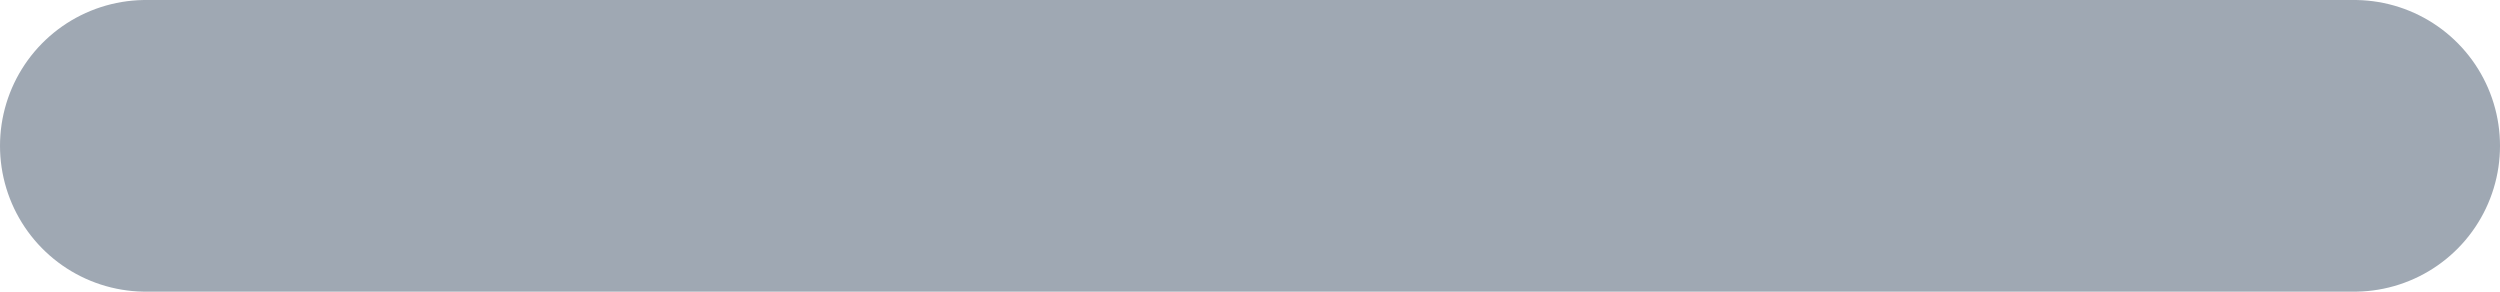
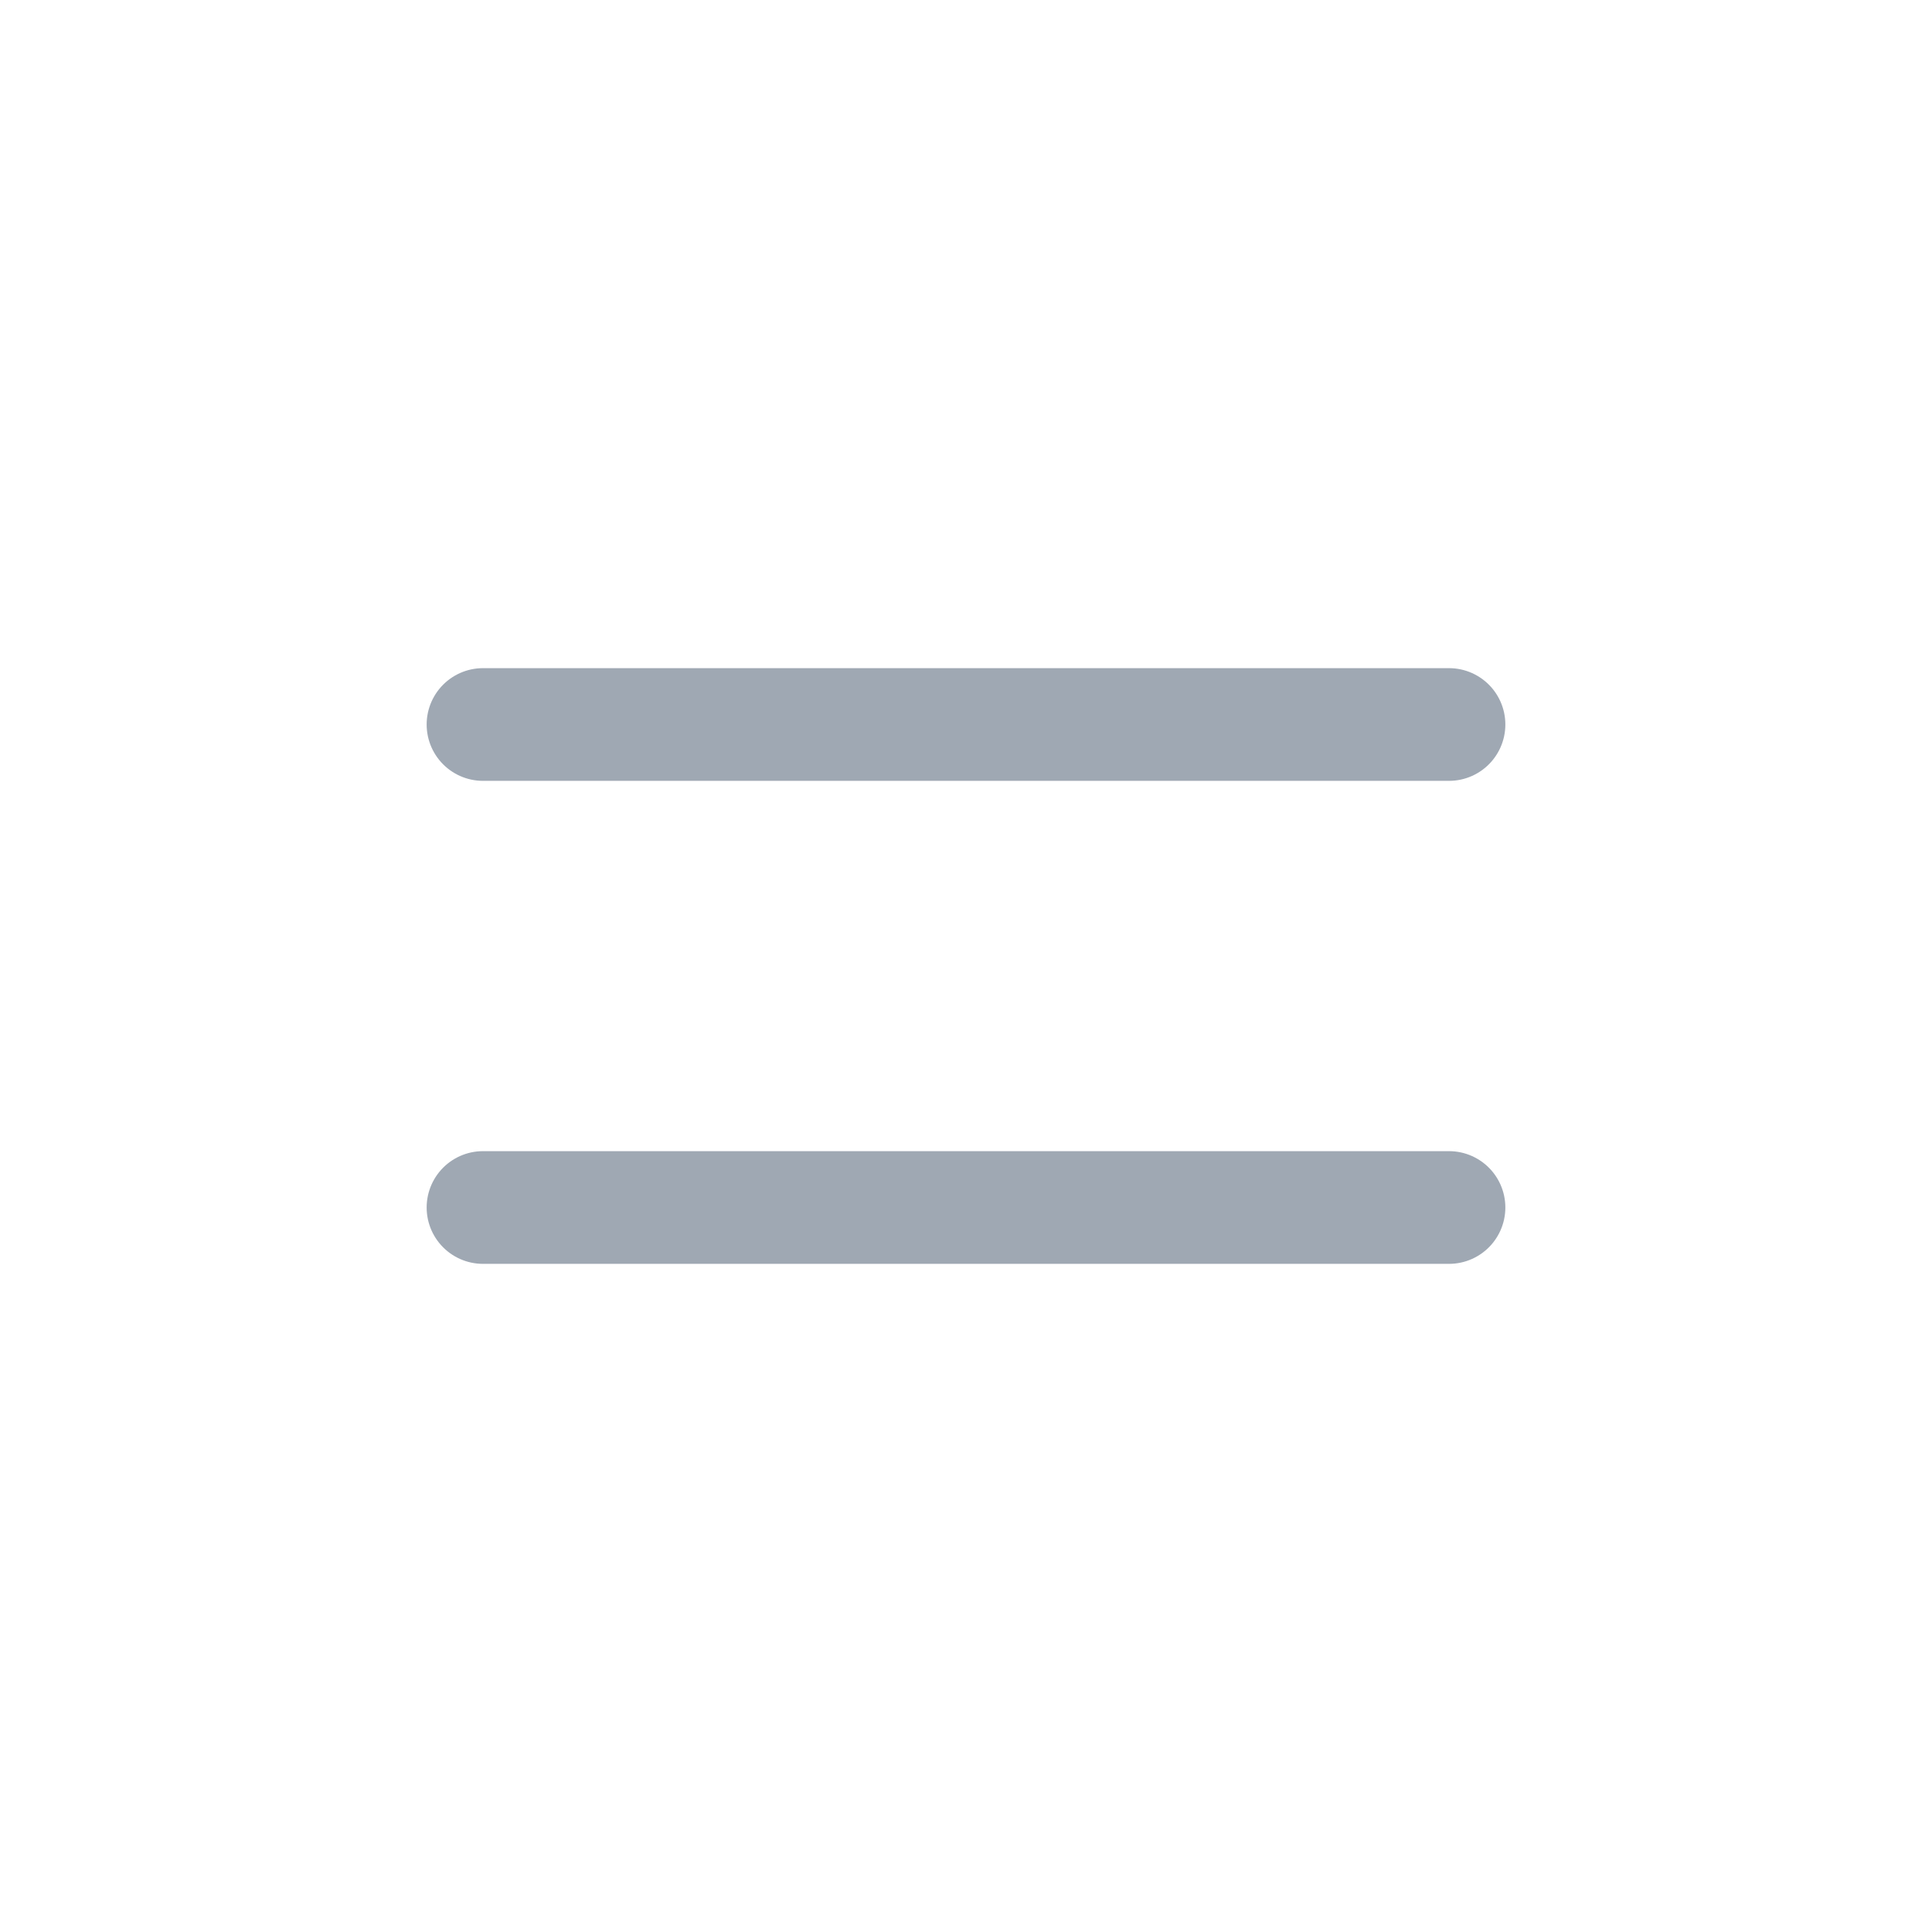
- <svg xmlns="http://www.w3.org/2000/svg" preserveAspectRatio="none" overflow="visible" style="display: block;" width="12" height="1.4" viewBox="0 0 12 1.4" fill="none">
-   <line id="Line Top" x1="0.7" y1="0.7" x2="11.3" y2="0.7" stroke="#9FA8B3" stroke-width="1.4" stroke-linecap="round" />
+ <svg xmlns="http://www.w3.org/2000/svg" width="24" height="24" viewBox="0 0 24 24" fill="none">
+   <path id="Drag Handle" d="M6 9H18M6 15H18" stroke="#9FA8B3" stroke-width="1.4" stroke-linecap="round" />
</svg>
